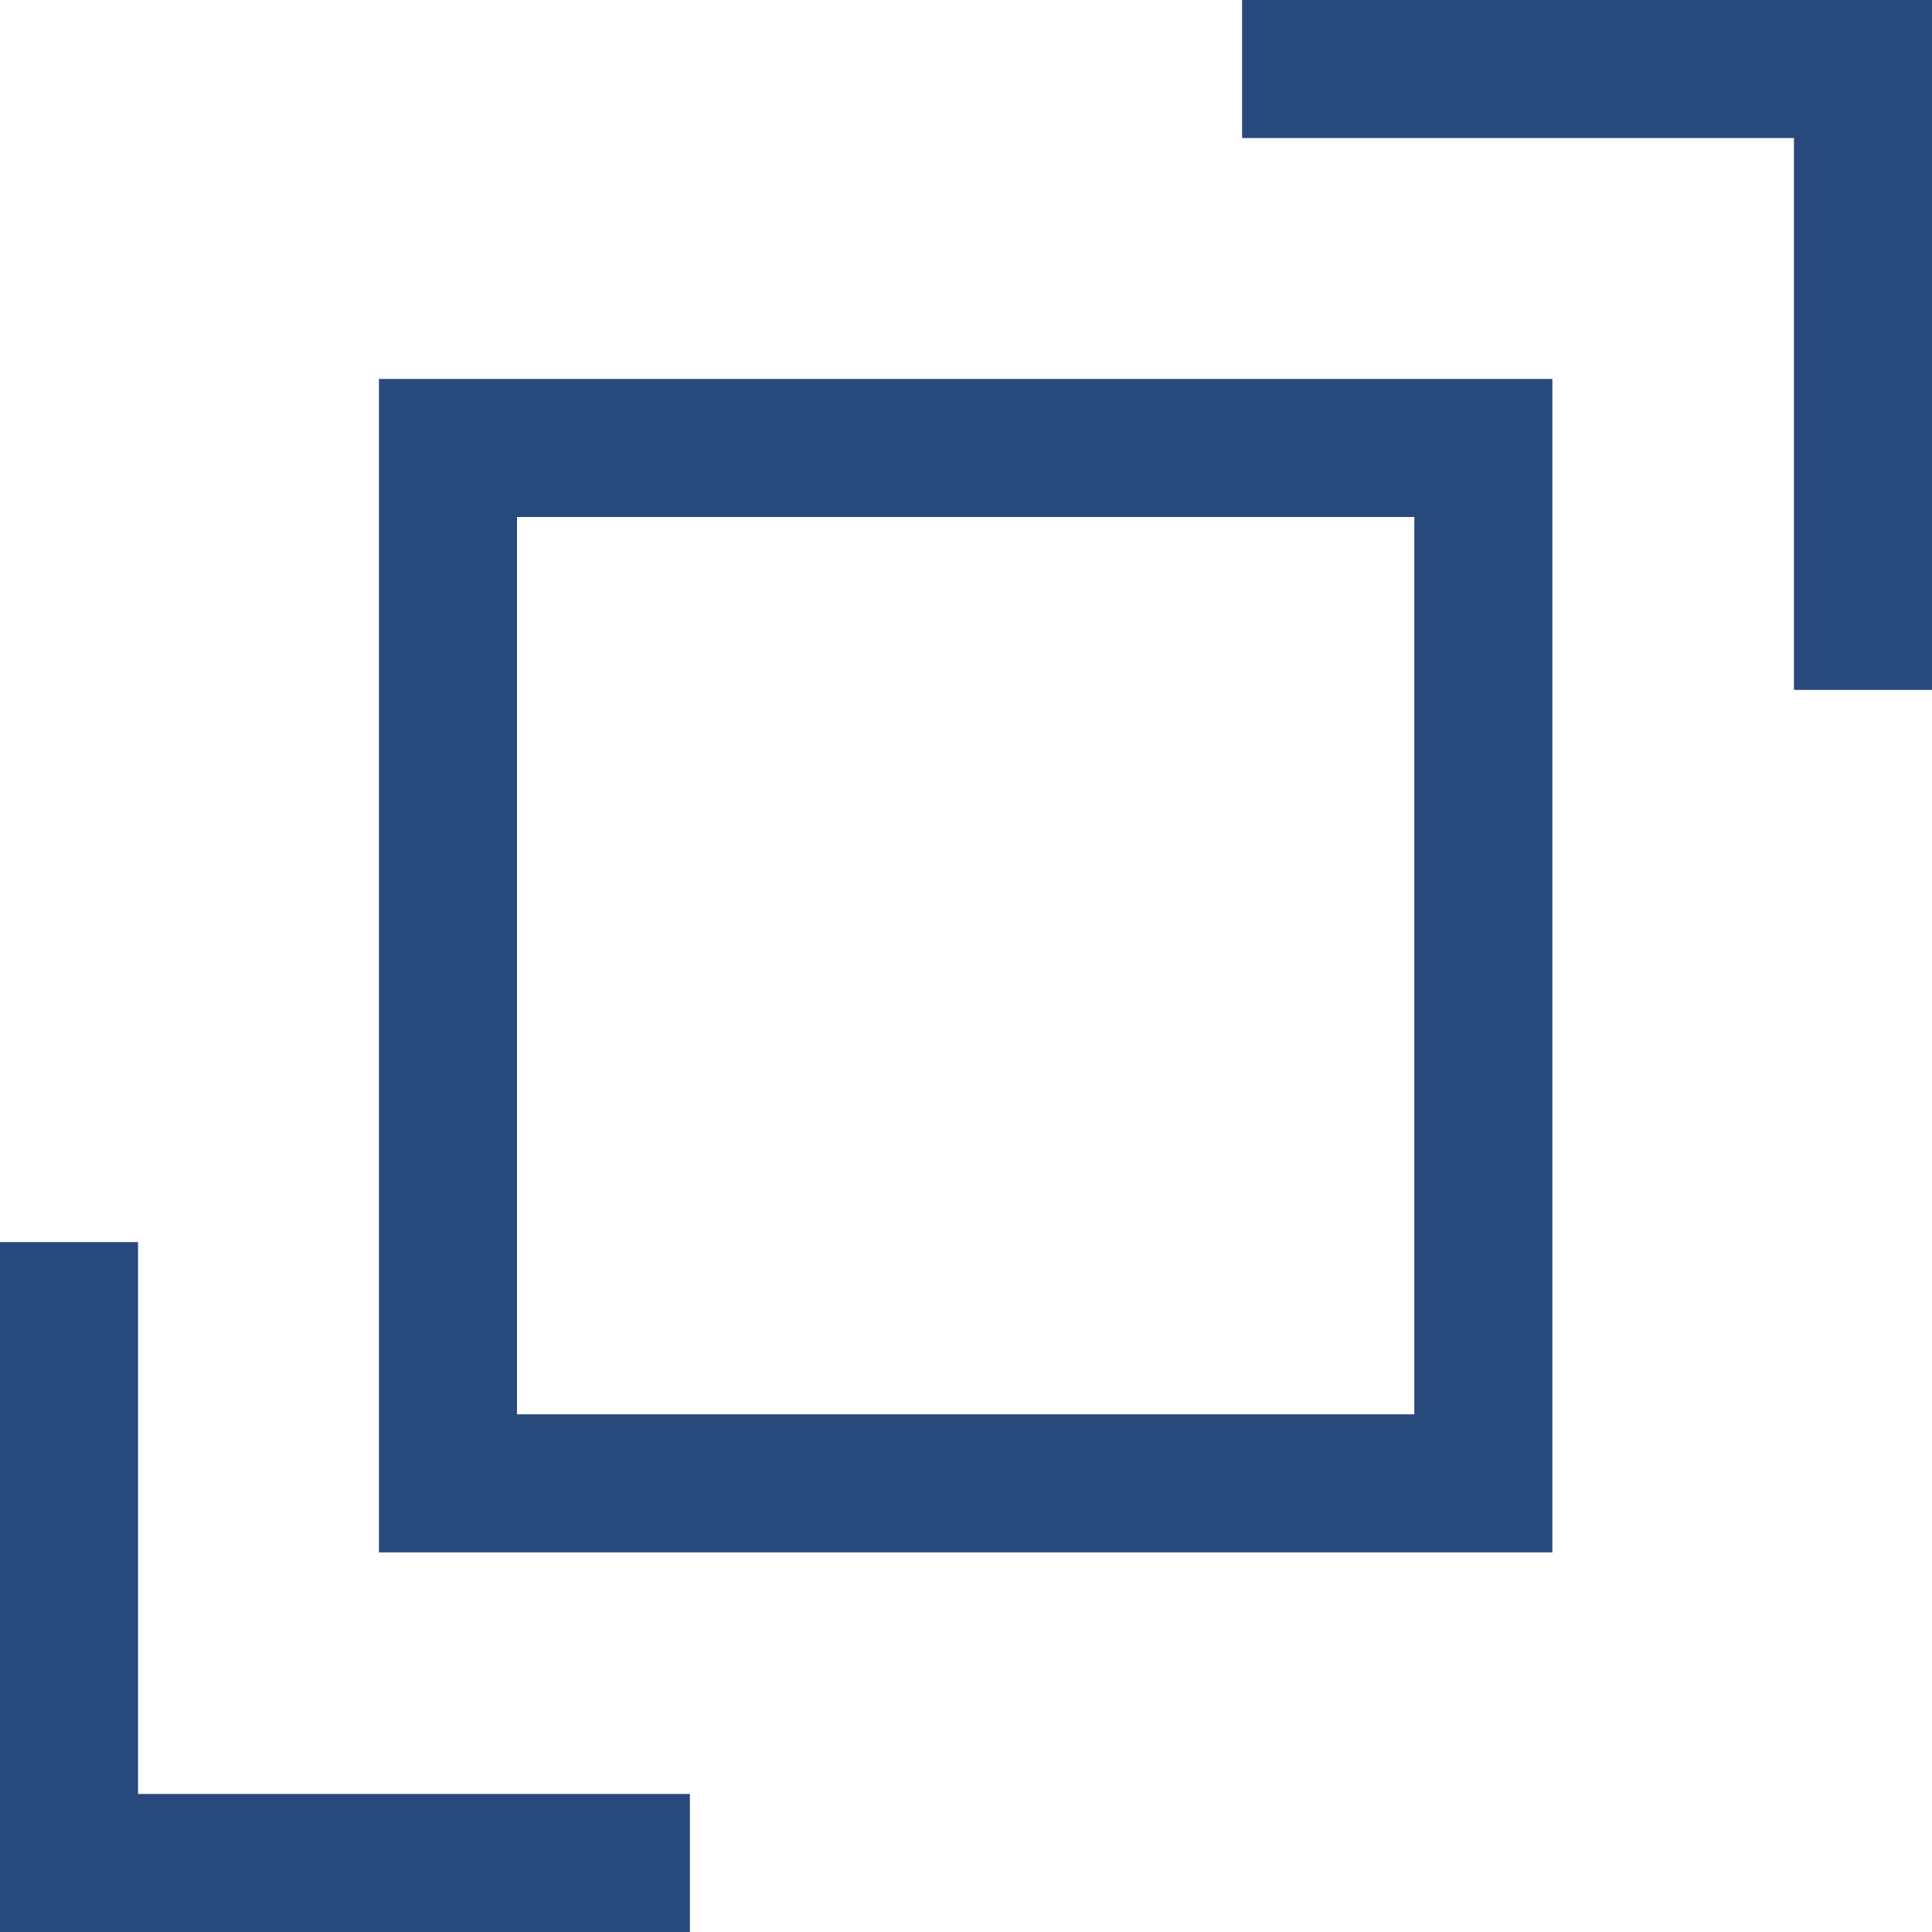
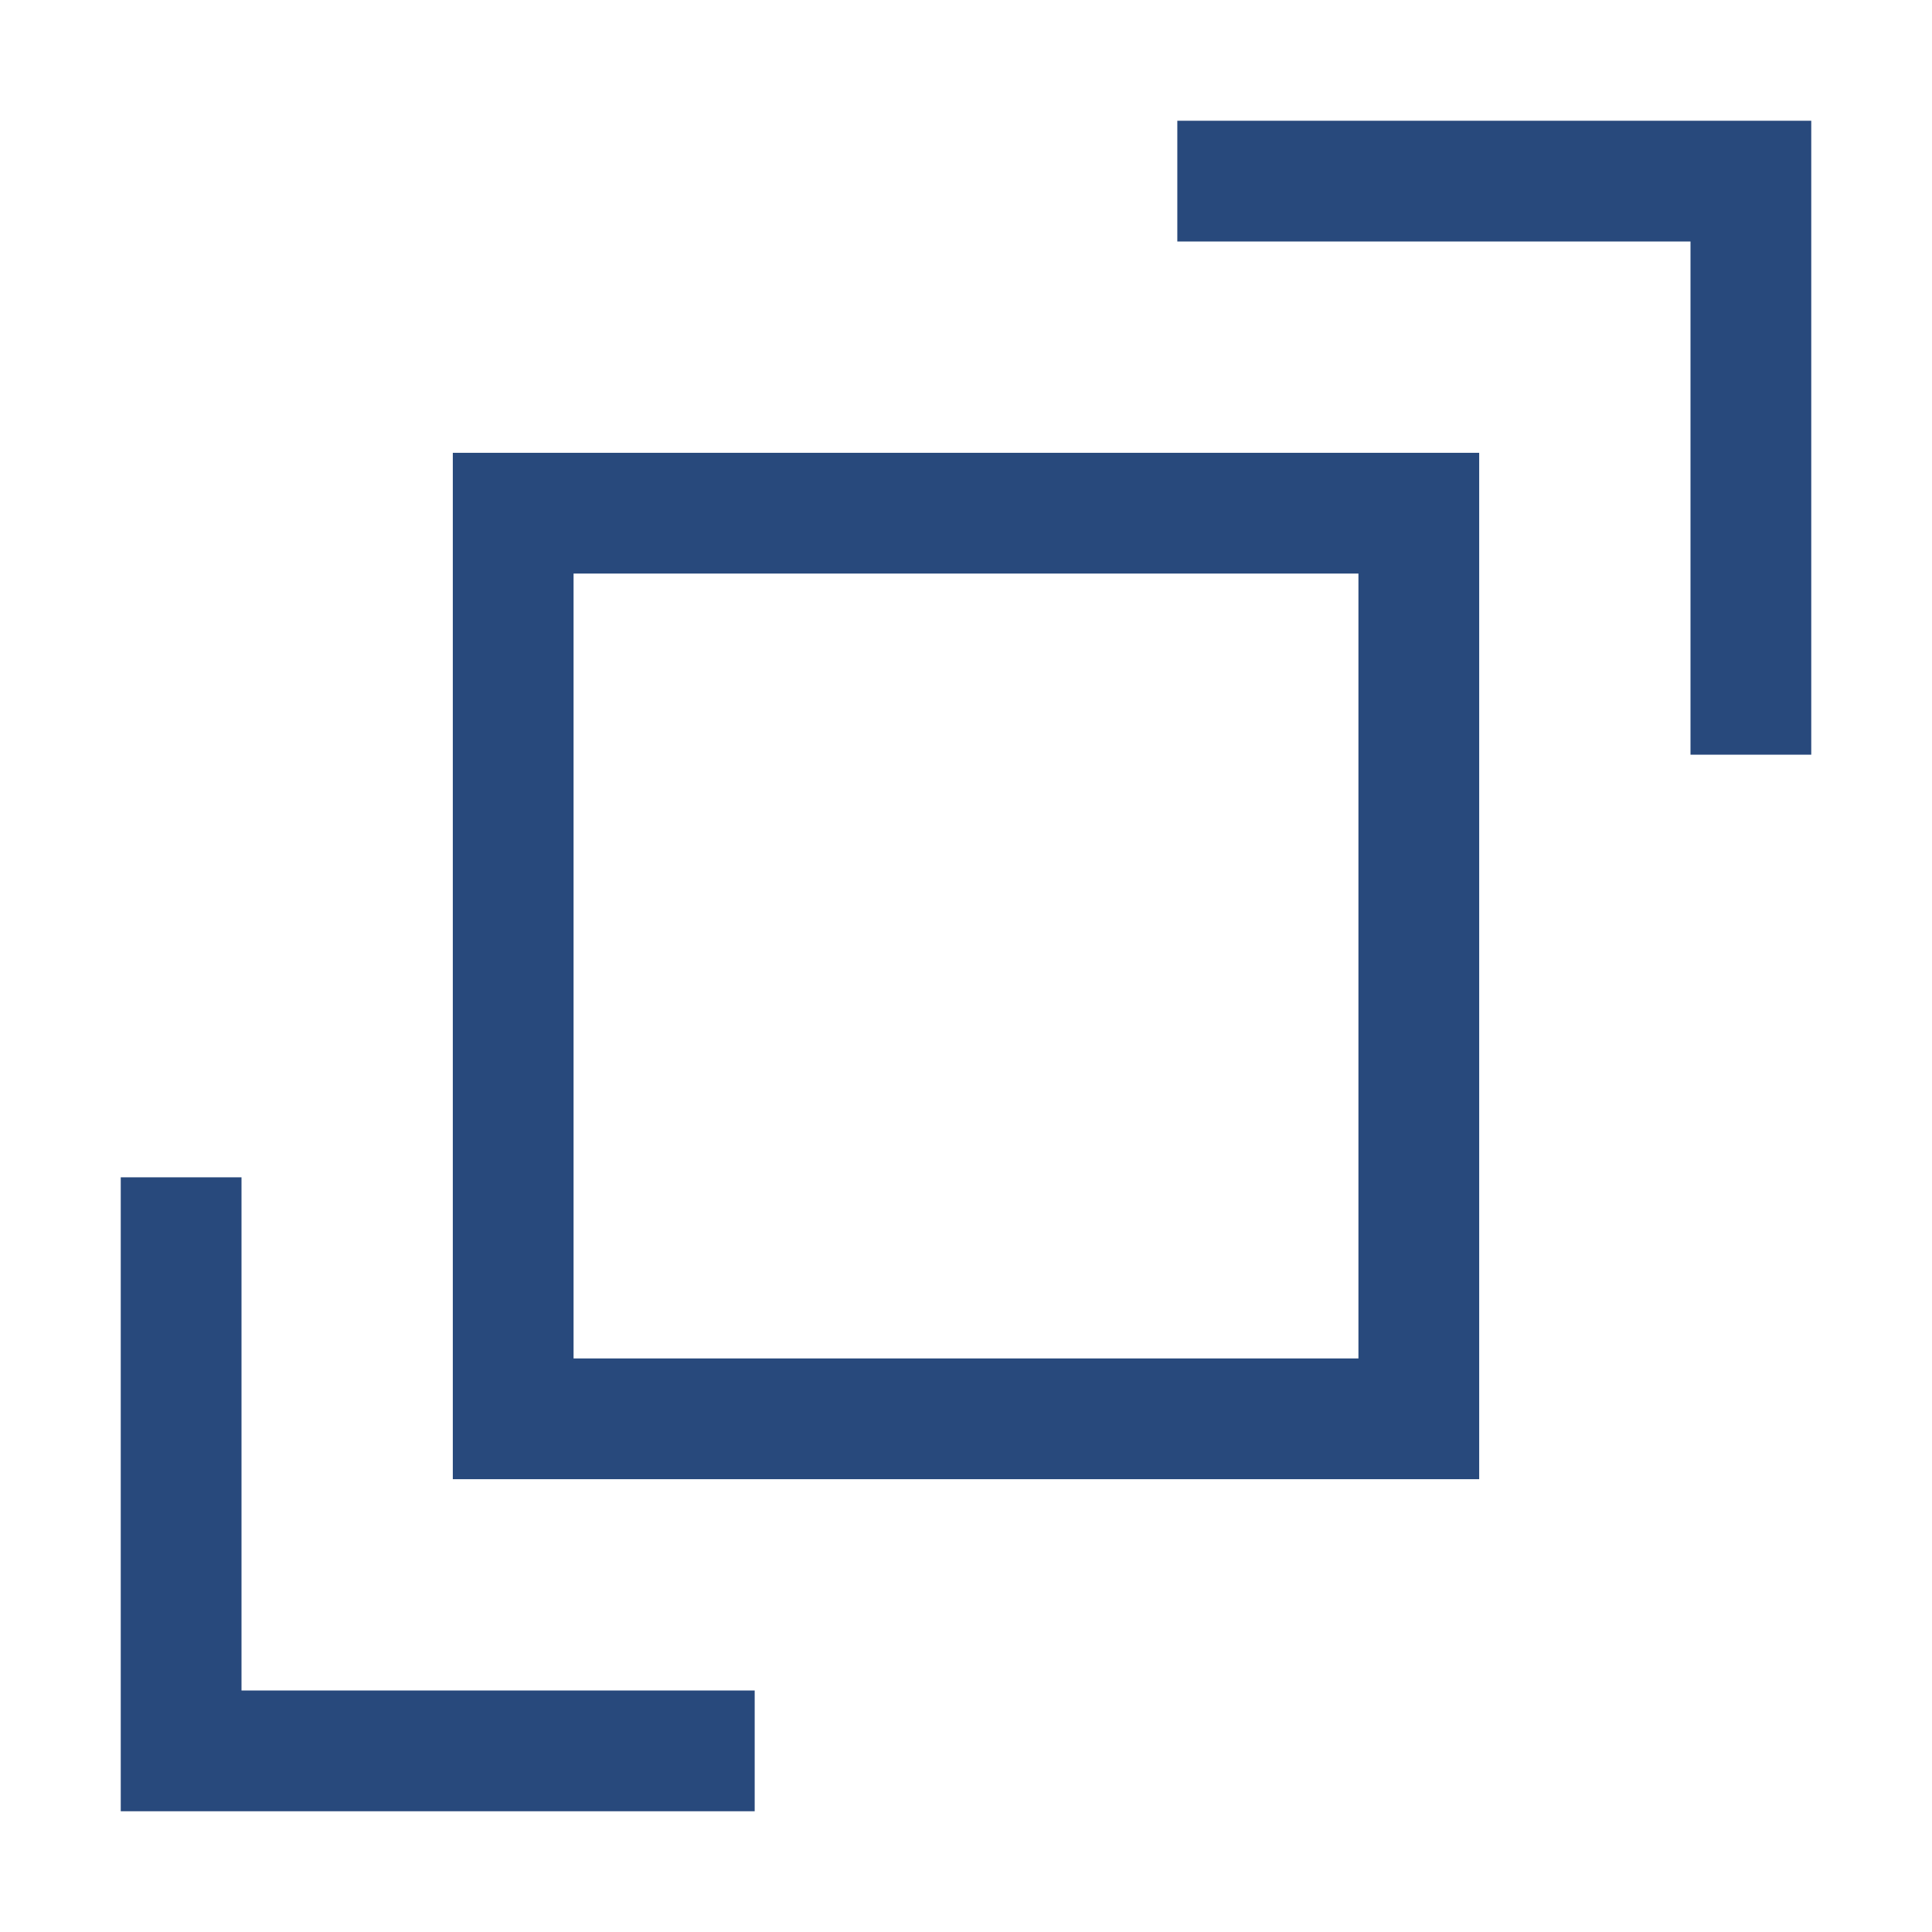
- <svg xmlns="http://www.w3.org/2000/svg" viewBox="0 0 55.98 55.98">
+ <svg xmlns="http://www.w3.org/2000/svg" viewBox="0 0 64 64">
+   <path fill="none" d="M0 0h64v64H0z" />
  <g fill="#28497c">
-     <path d="M10.98 44.98h34v-34h-34v34Zm4-30h26v26h-26v-26Z" />
-     <path d="M35.99 0v4h15.99v15.99h4V0H35.99zM4 35.99H0v19.99h19.99v-4H4V35.99z" />
+     <path d="M56 4H39v4h17v17h4V4h-4zM8 39H4v21h21v-4H8V39z" />
+     <path d="M15 49h34V15H15v34Zm4-30h26v26H19V19Z" />
  </g>
</svg>
